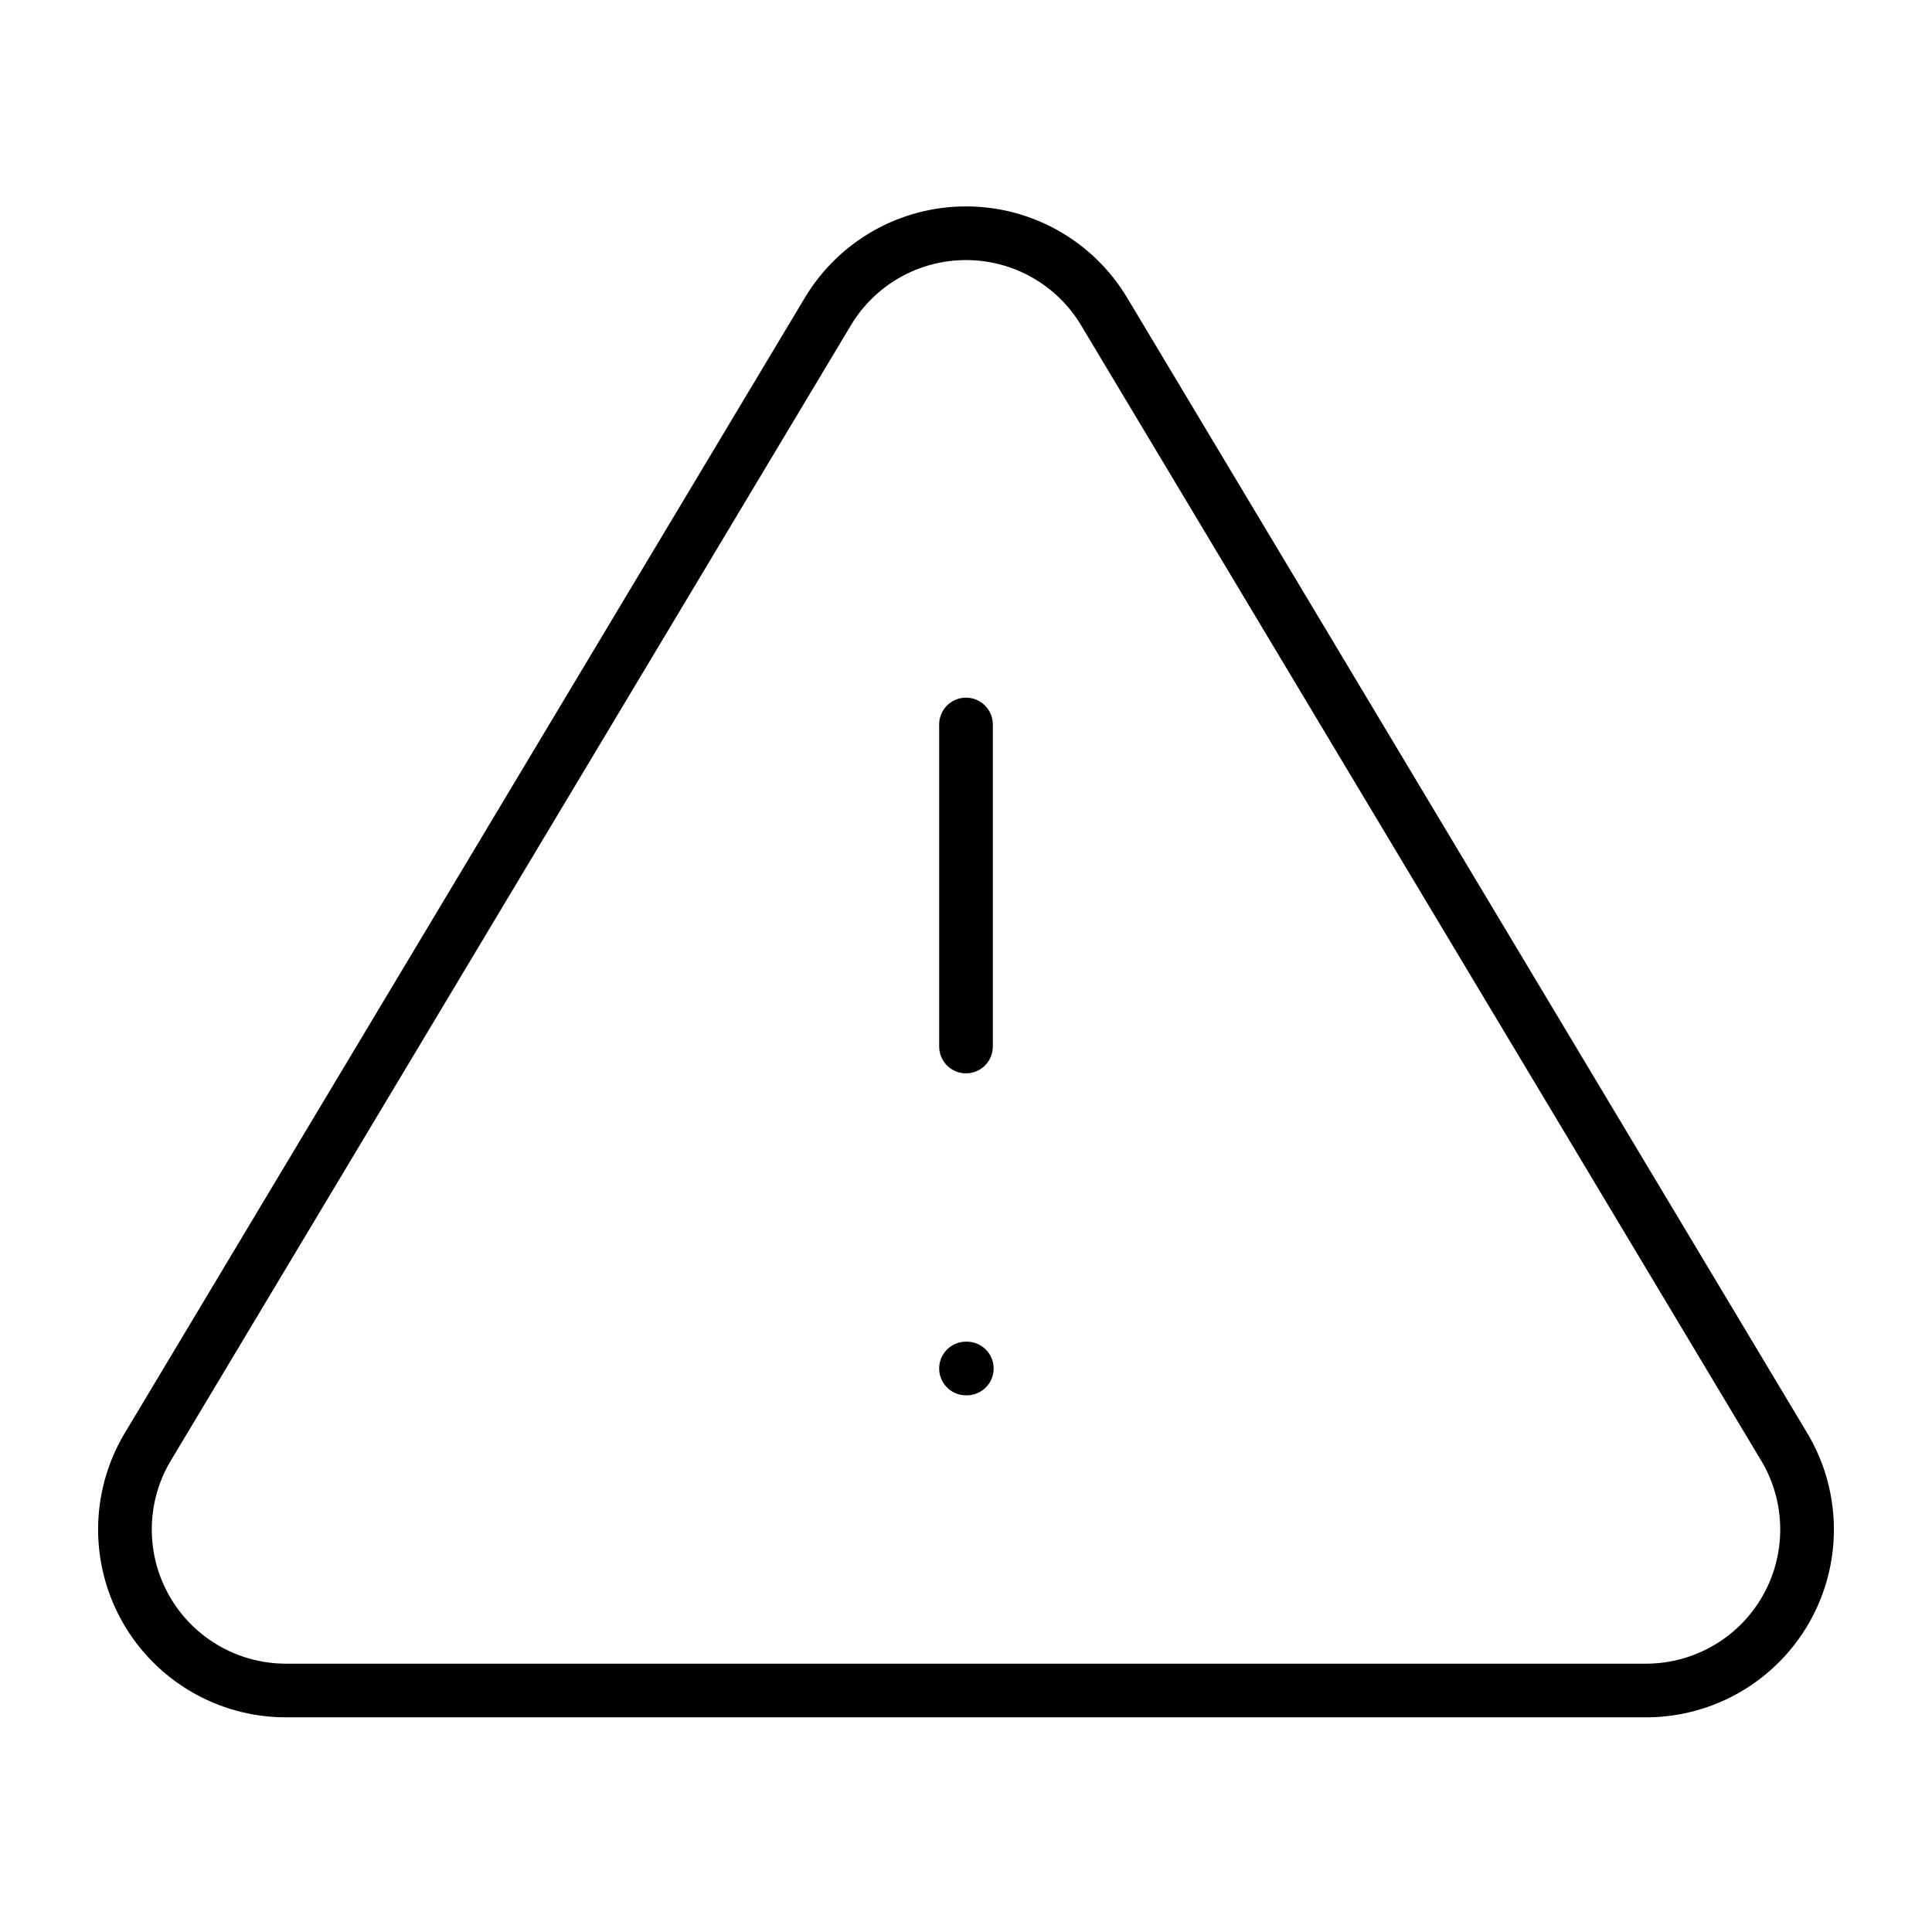
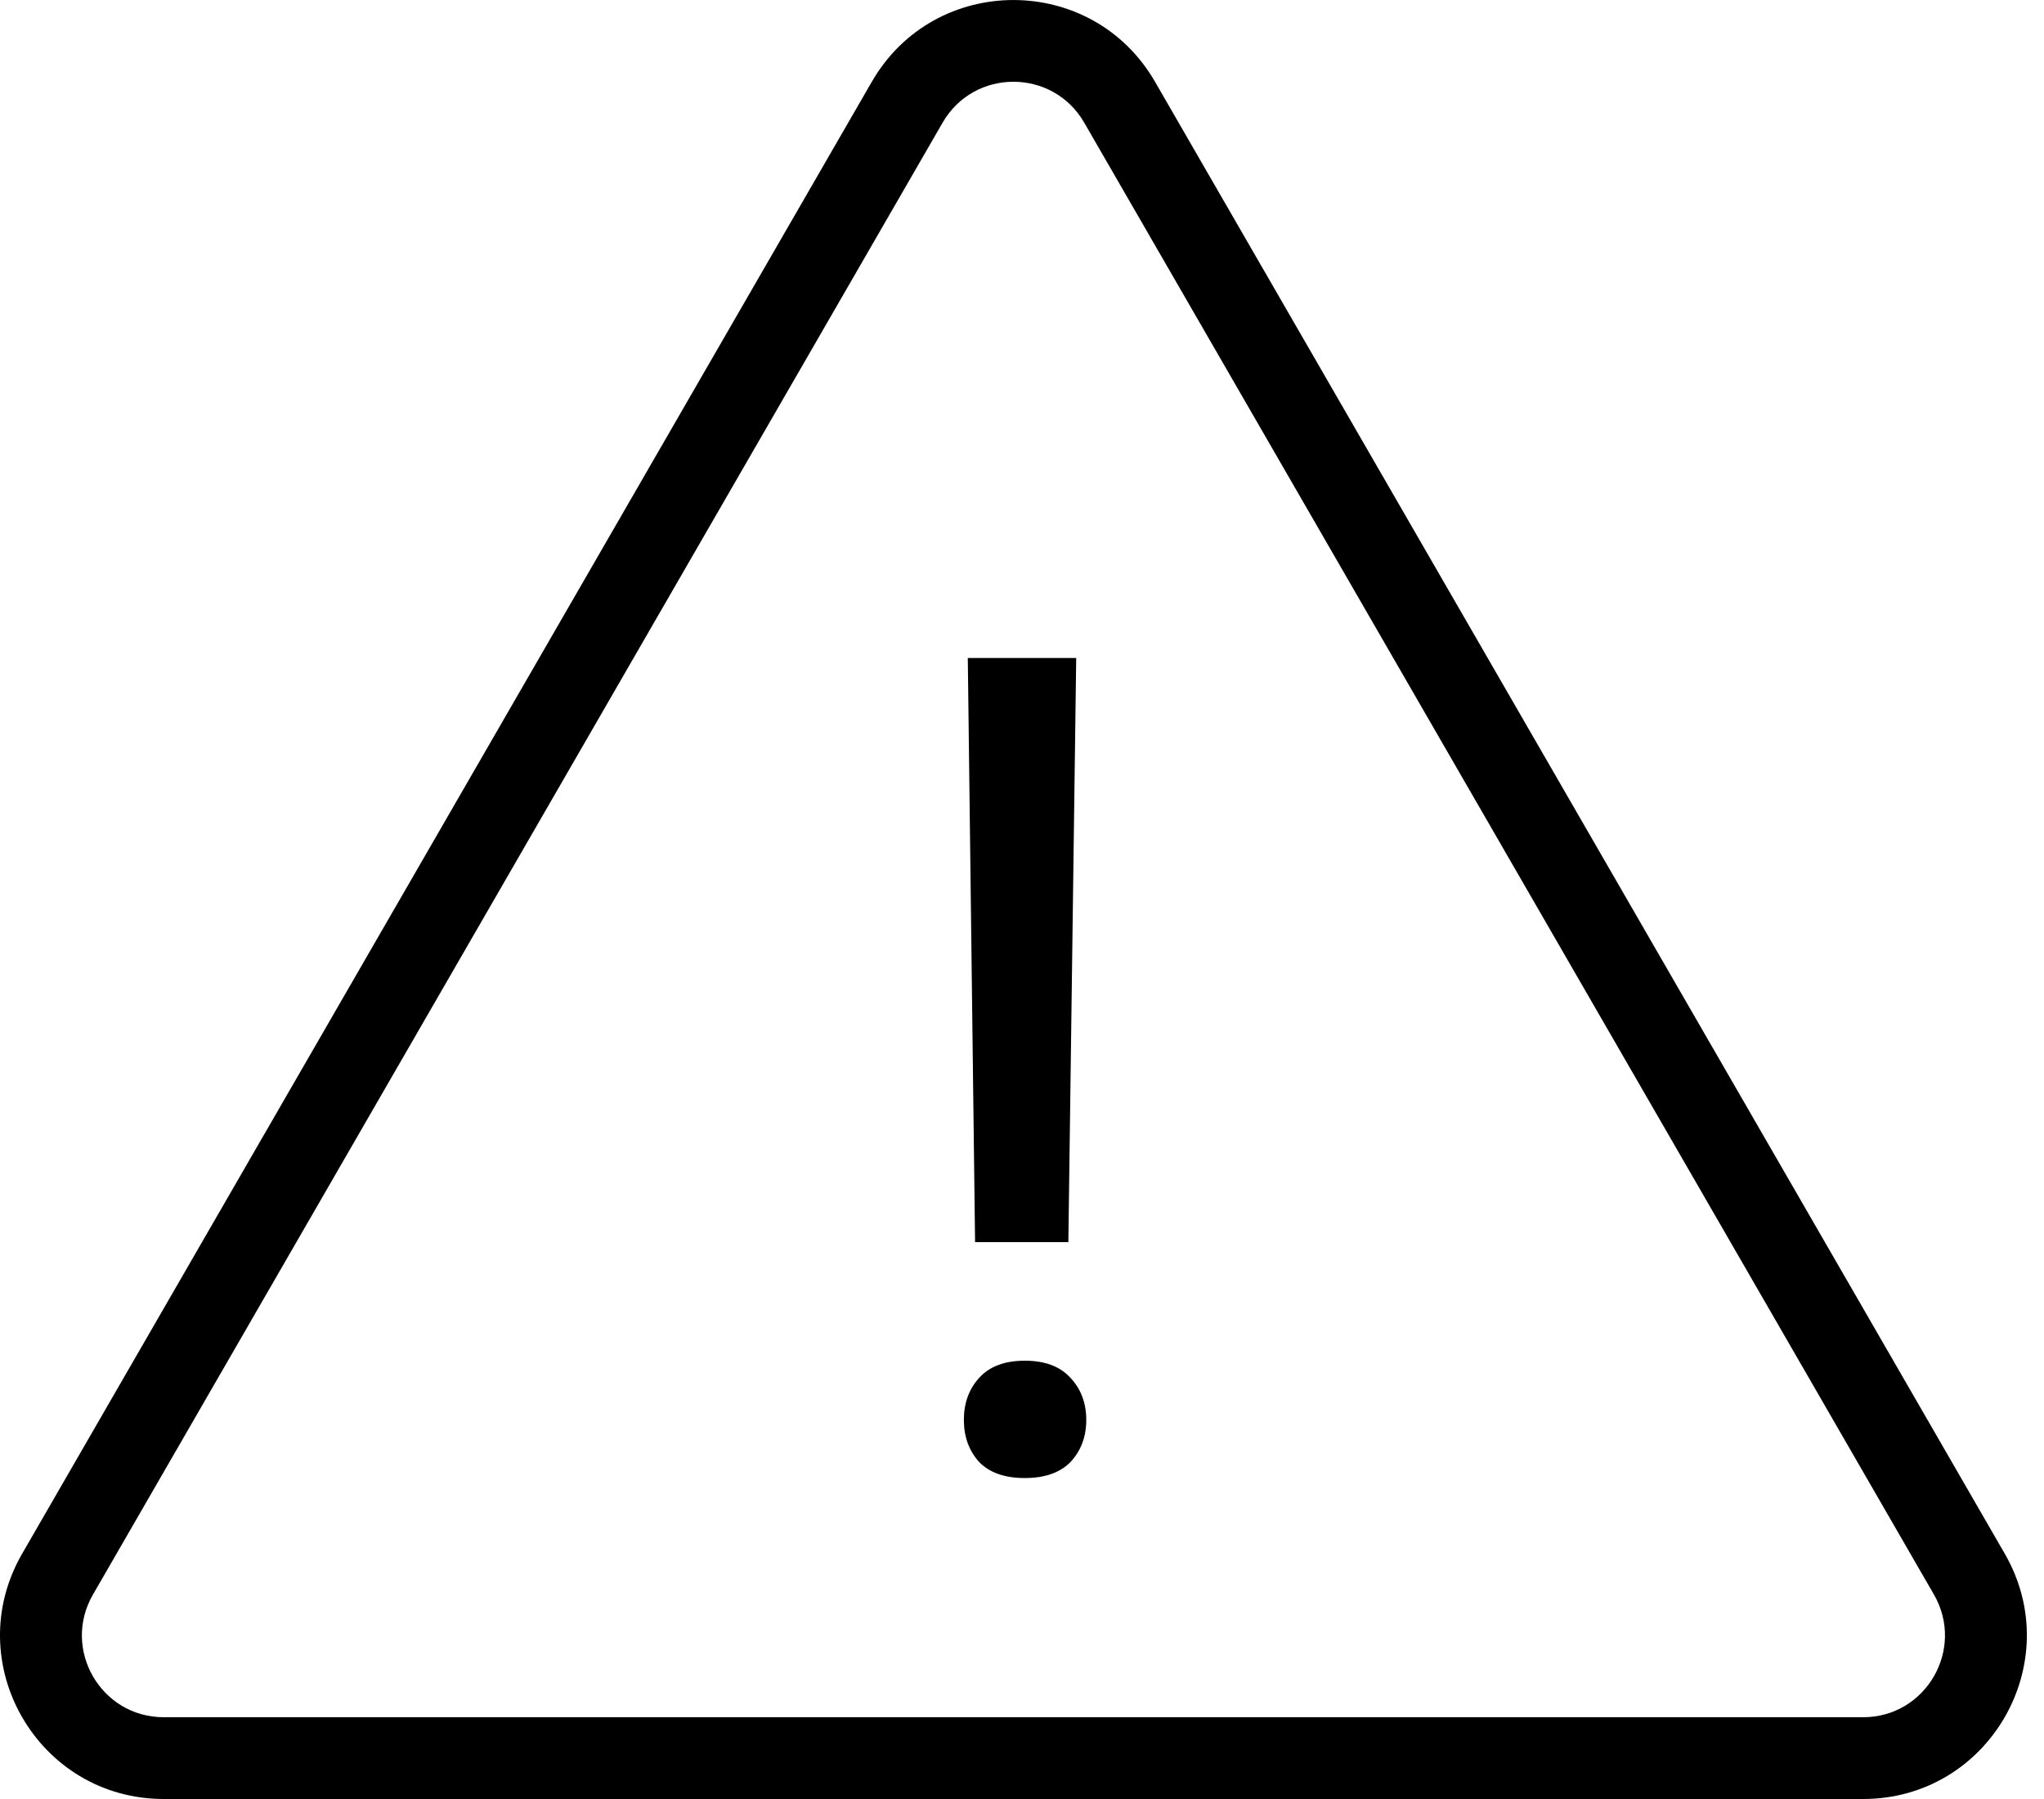
- <svg xmlns="http://www.w3.org/2000/svg" width="72" height="72" viewBox="0 0 72 72" fill="none">
-   <path d="M30.87 11.58L5.46 54C4.936 54.907 4.659 55.936 4.656 56.983C4.653 58.031 4.925 59.061 5.443 59.971C5.962 60.882 6.71 61.64 7.613 62.171C8.516 62.703 9.542 62.988 10.59 63H61.41C62.458 62.988 63.484 62.703 64.387 62.171C65.29 61.64 66.038 60.882 66.557 59.971C67.076 59.061 67.347 58.031 67.344 56.983C67.341 55.936 67.064 54.907 66.54 54L41.13 11.58C40.595 10.698 39.842 9.969 38.944 9.463C38.045 8.957 37.031 8.692 36 8.692C34.969 8.692 33.955 8.957 33.056 9.463C32.158 9.969 31.405 10.698 30.87 11.58V11.58Z" stroke="currentColor" stroke-width="2" stroke-linecap="round" stroke-linejoin="round" />
-   <path d="M36 27V39" stroke="currentColor" stroke-width="2" stroke-linecap="round" stroke-linejoin="round" />
-   <path d="M36 51H36.03" stroke="currentColor" stroke-width="2" stroke-linecap="round" stroke-linejoin="round" />
+ <svg xmlns="http://www.w3.org/2000/svg" width="25" height="22" viewBox="0 0 25 22" fill="none">
+   <path d="M11.926 15.19H13.067L13.163 8.047H11.837L11.926 15.19Z" fill="currentColor" />
+   <path d="M11.974 16.852C11.851 16.988 11.789 17.159 11.789 17.364C11.789 17.569 11.851 17.74 11.974 17.877C12.101 18.009 12.288 18.075 12.534 18.075C12.78 18.075 12.967 18.009 13.095 17.877C13.222 17.74 13.286 17.569 13.286 17.364C13.286 17.159 13.222 16.988 13.095 16.852C12.967 16.71 12.78 16.64 12.534 16.64C12.288 16.64 12.101 16.71 11.974 16.852Z" fill="currentColor" />
+   <path fill-rule="evenodd" clip-rule="evenodd" d="M10.663 1C11.433 -0.333 13.357 -0.333 14.127 1L24.52 19C25.289 20.333 24.327 22 22.788 22H2.003C0.463 22 -0.499 20.333 0.271 19L10.663 1ZM13.261 1.5L23.654 19.5C24.038 20.167 23.557 21 22.788 21H2.003C1.233 21 0.752 20.167 1.137 19.5L11.529 1.5C11.914 0.833 12.876 0.833 13.261 1.5Z" fill="currentColor" />
</svg>
